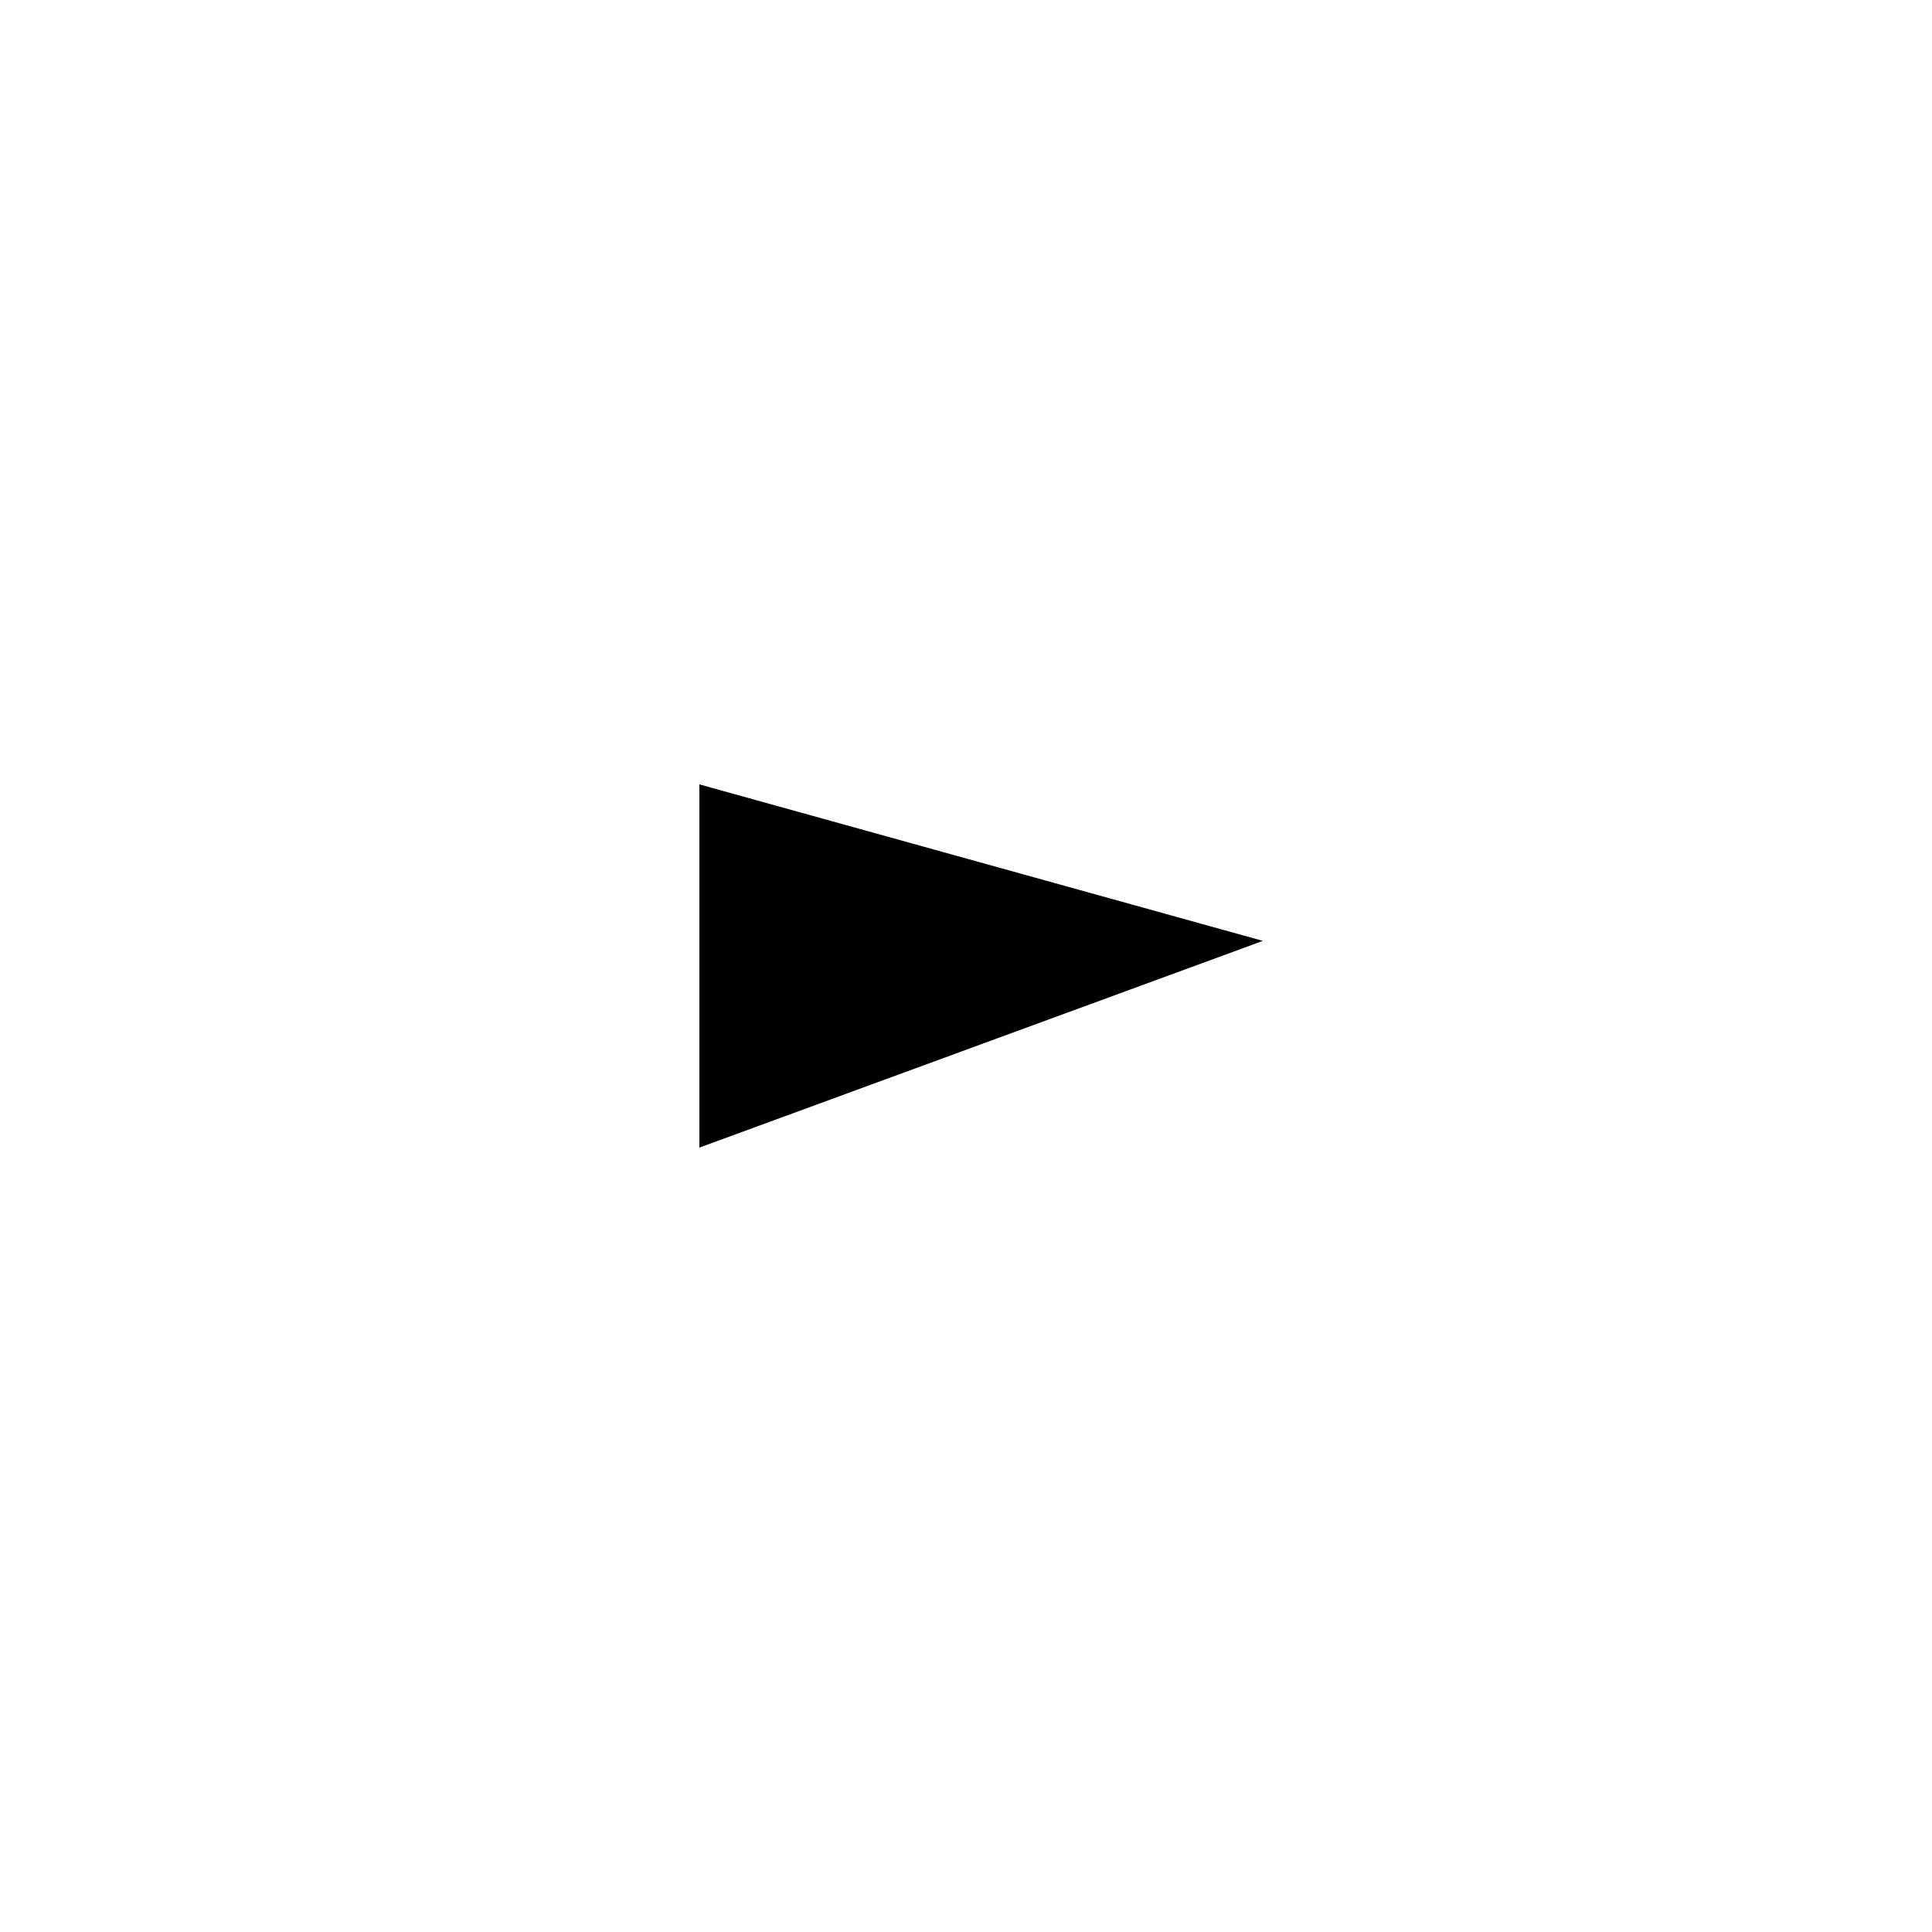
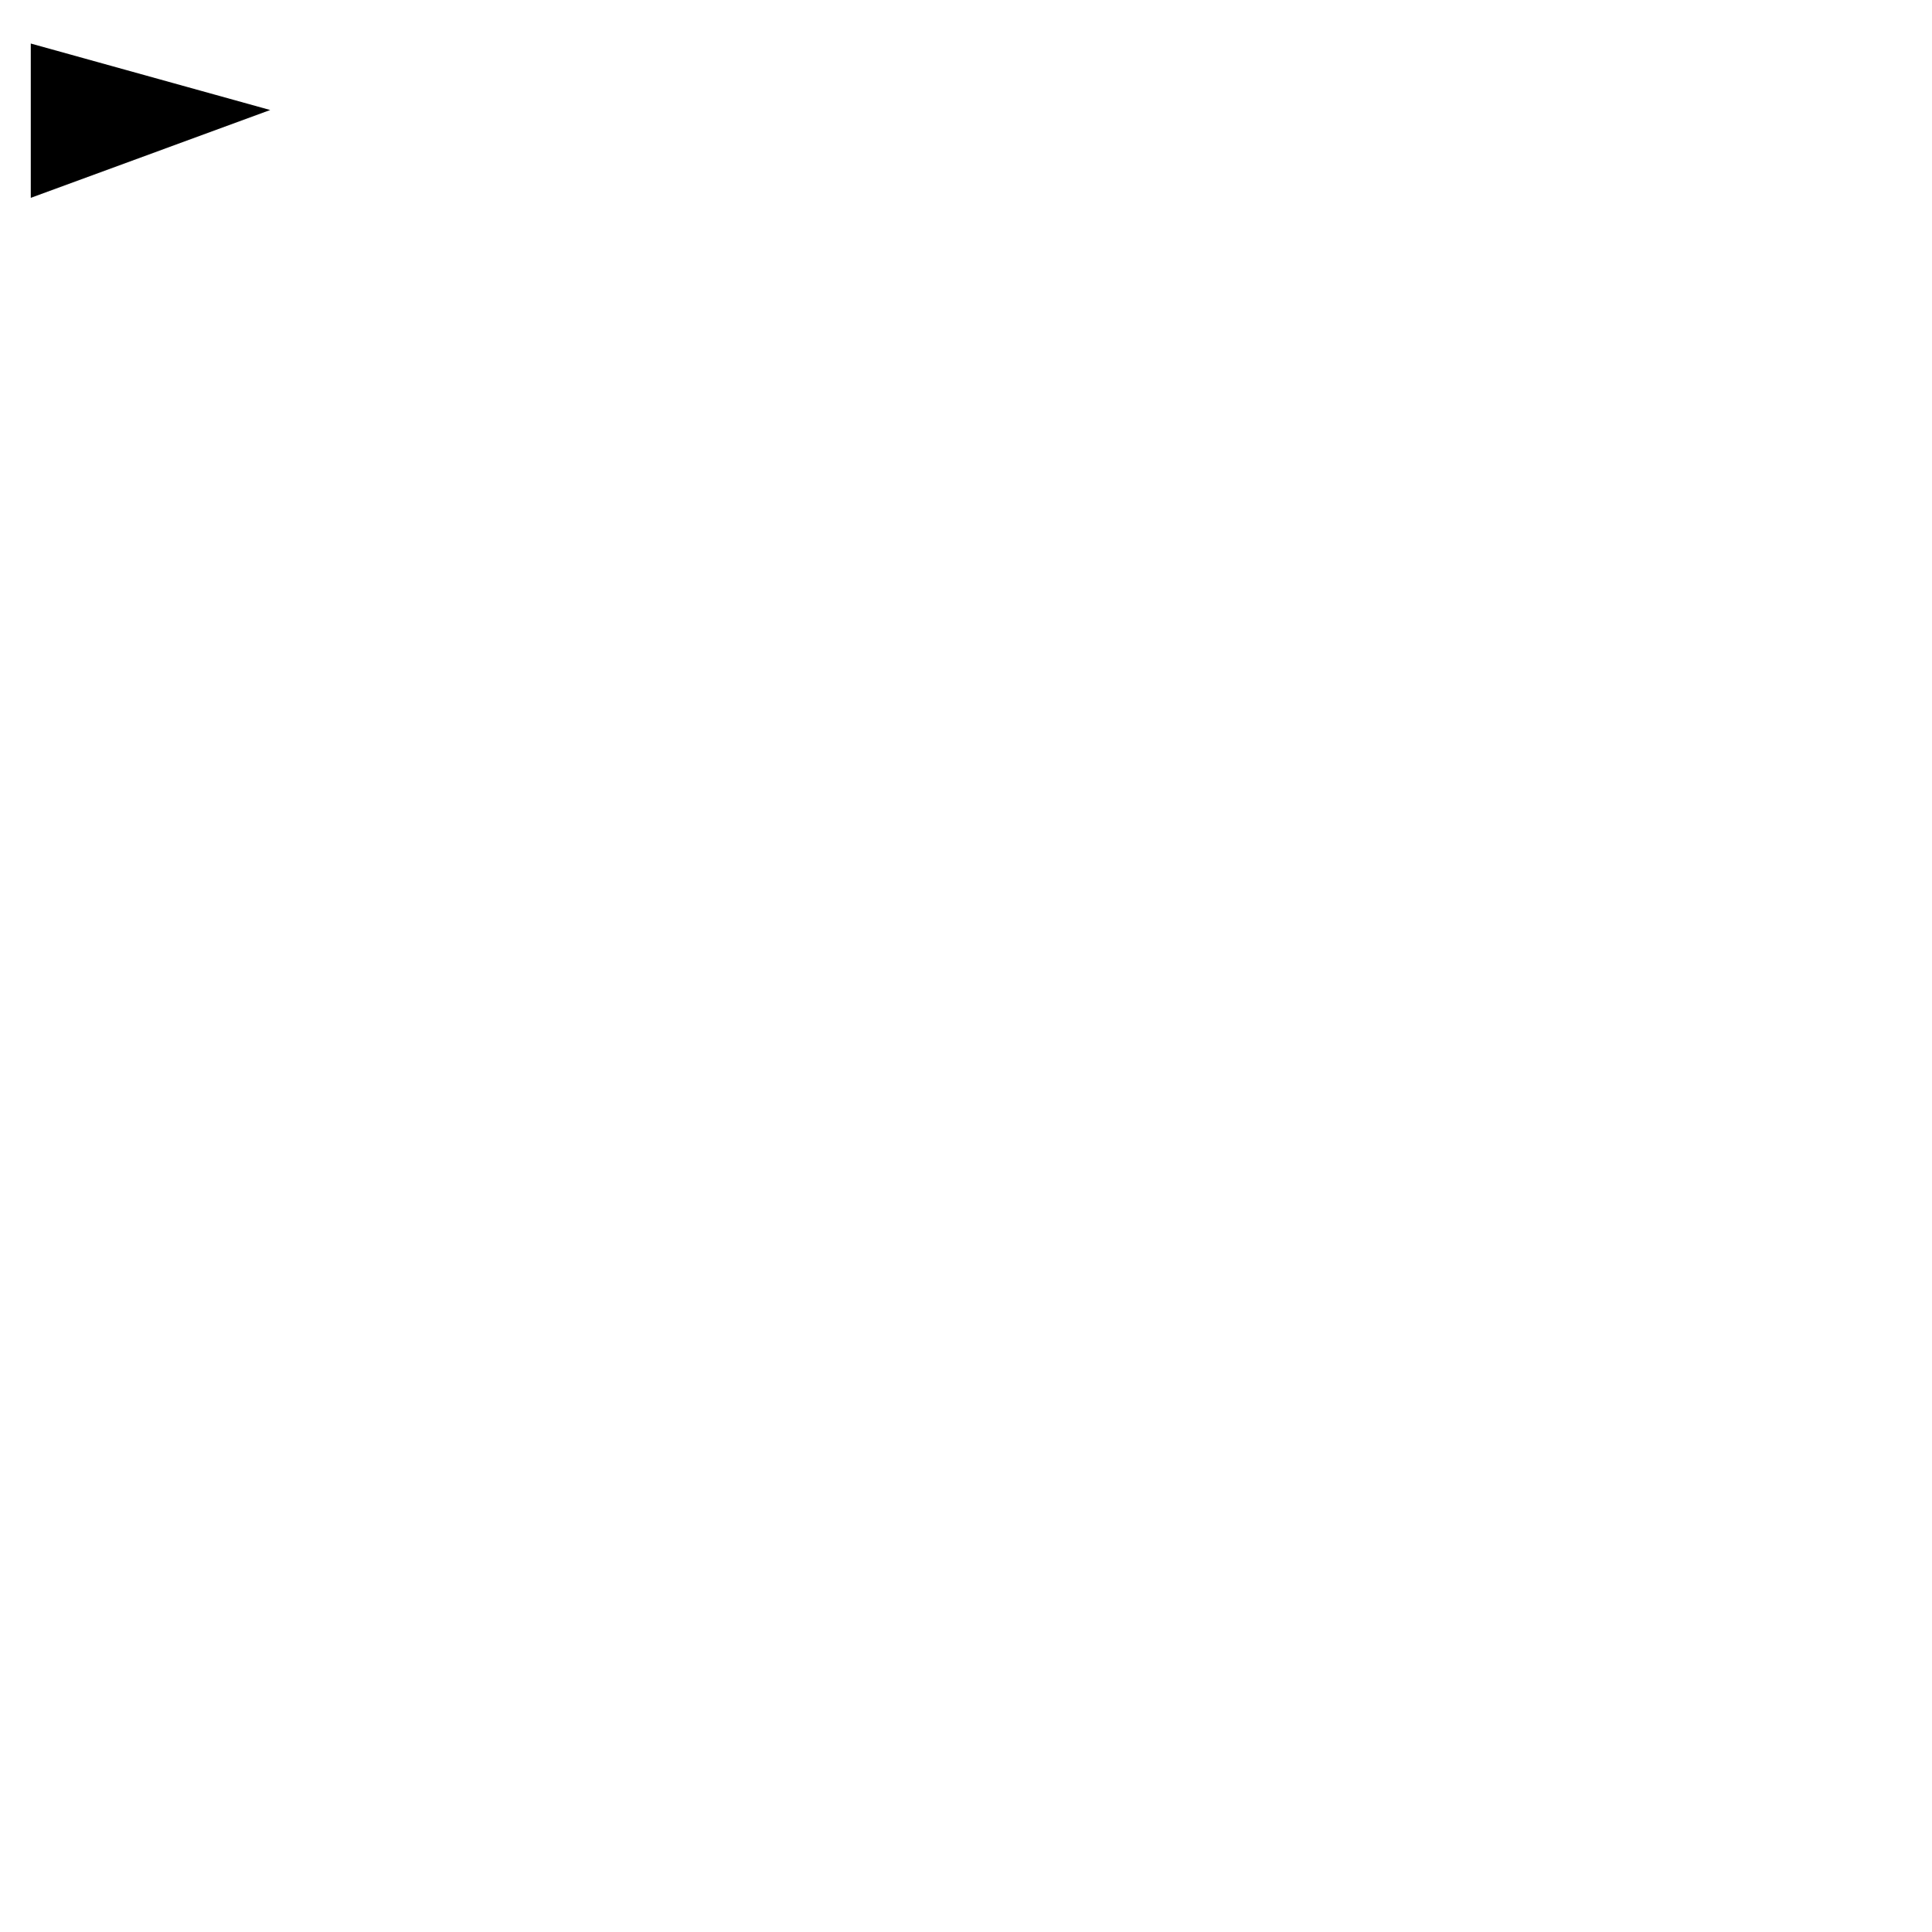
- <svg xmlns="http://www.w3.org/2000/svg" fill="param(fill)" version="1.1" id="Layer_1" viewBox="0 0 24 24" xml:space="preserve">
+ <svg xmlns="http://www.w3.org/2000/svg" fill="param(fill)" version="1.1" id="Layer_1" viewBox="0 0 580 580" xml:space="preserve" width="580" height="580">
  <defs id="defs2" />
  <style type="text/css" id="style1">
	.st0{fill:none;}
</style>
-   <path d="M 8.688,14.256 15.688,11.688 8.688,9.744 Z" id="path1" />
-   <rect class="st0" width="24" height="24" id="rect1" />
-   <rect class="st0" width="24" height="24" id="rect2" />
+   <path d="M 9.243,59.412 81.143,33.037 9.243,13.073 Z" id="path1" style="stroke-width:10.271" />
+   <rect class="st0" width="24" height="24" id="rect1" x="0" y="0" />
+   <rect class="st0" width="24" height="24" id="rect2" x="0" y="0" />
</svg>
